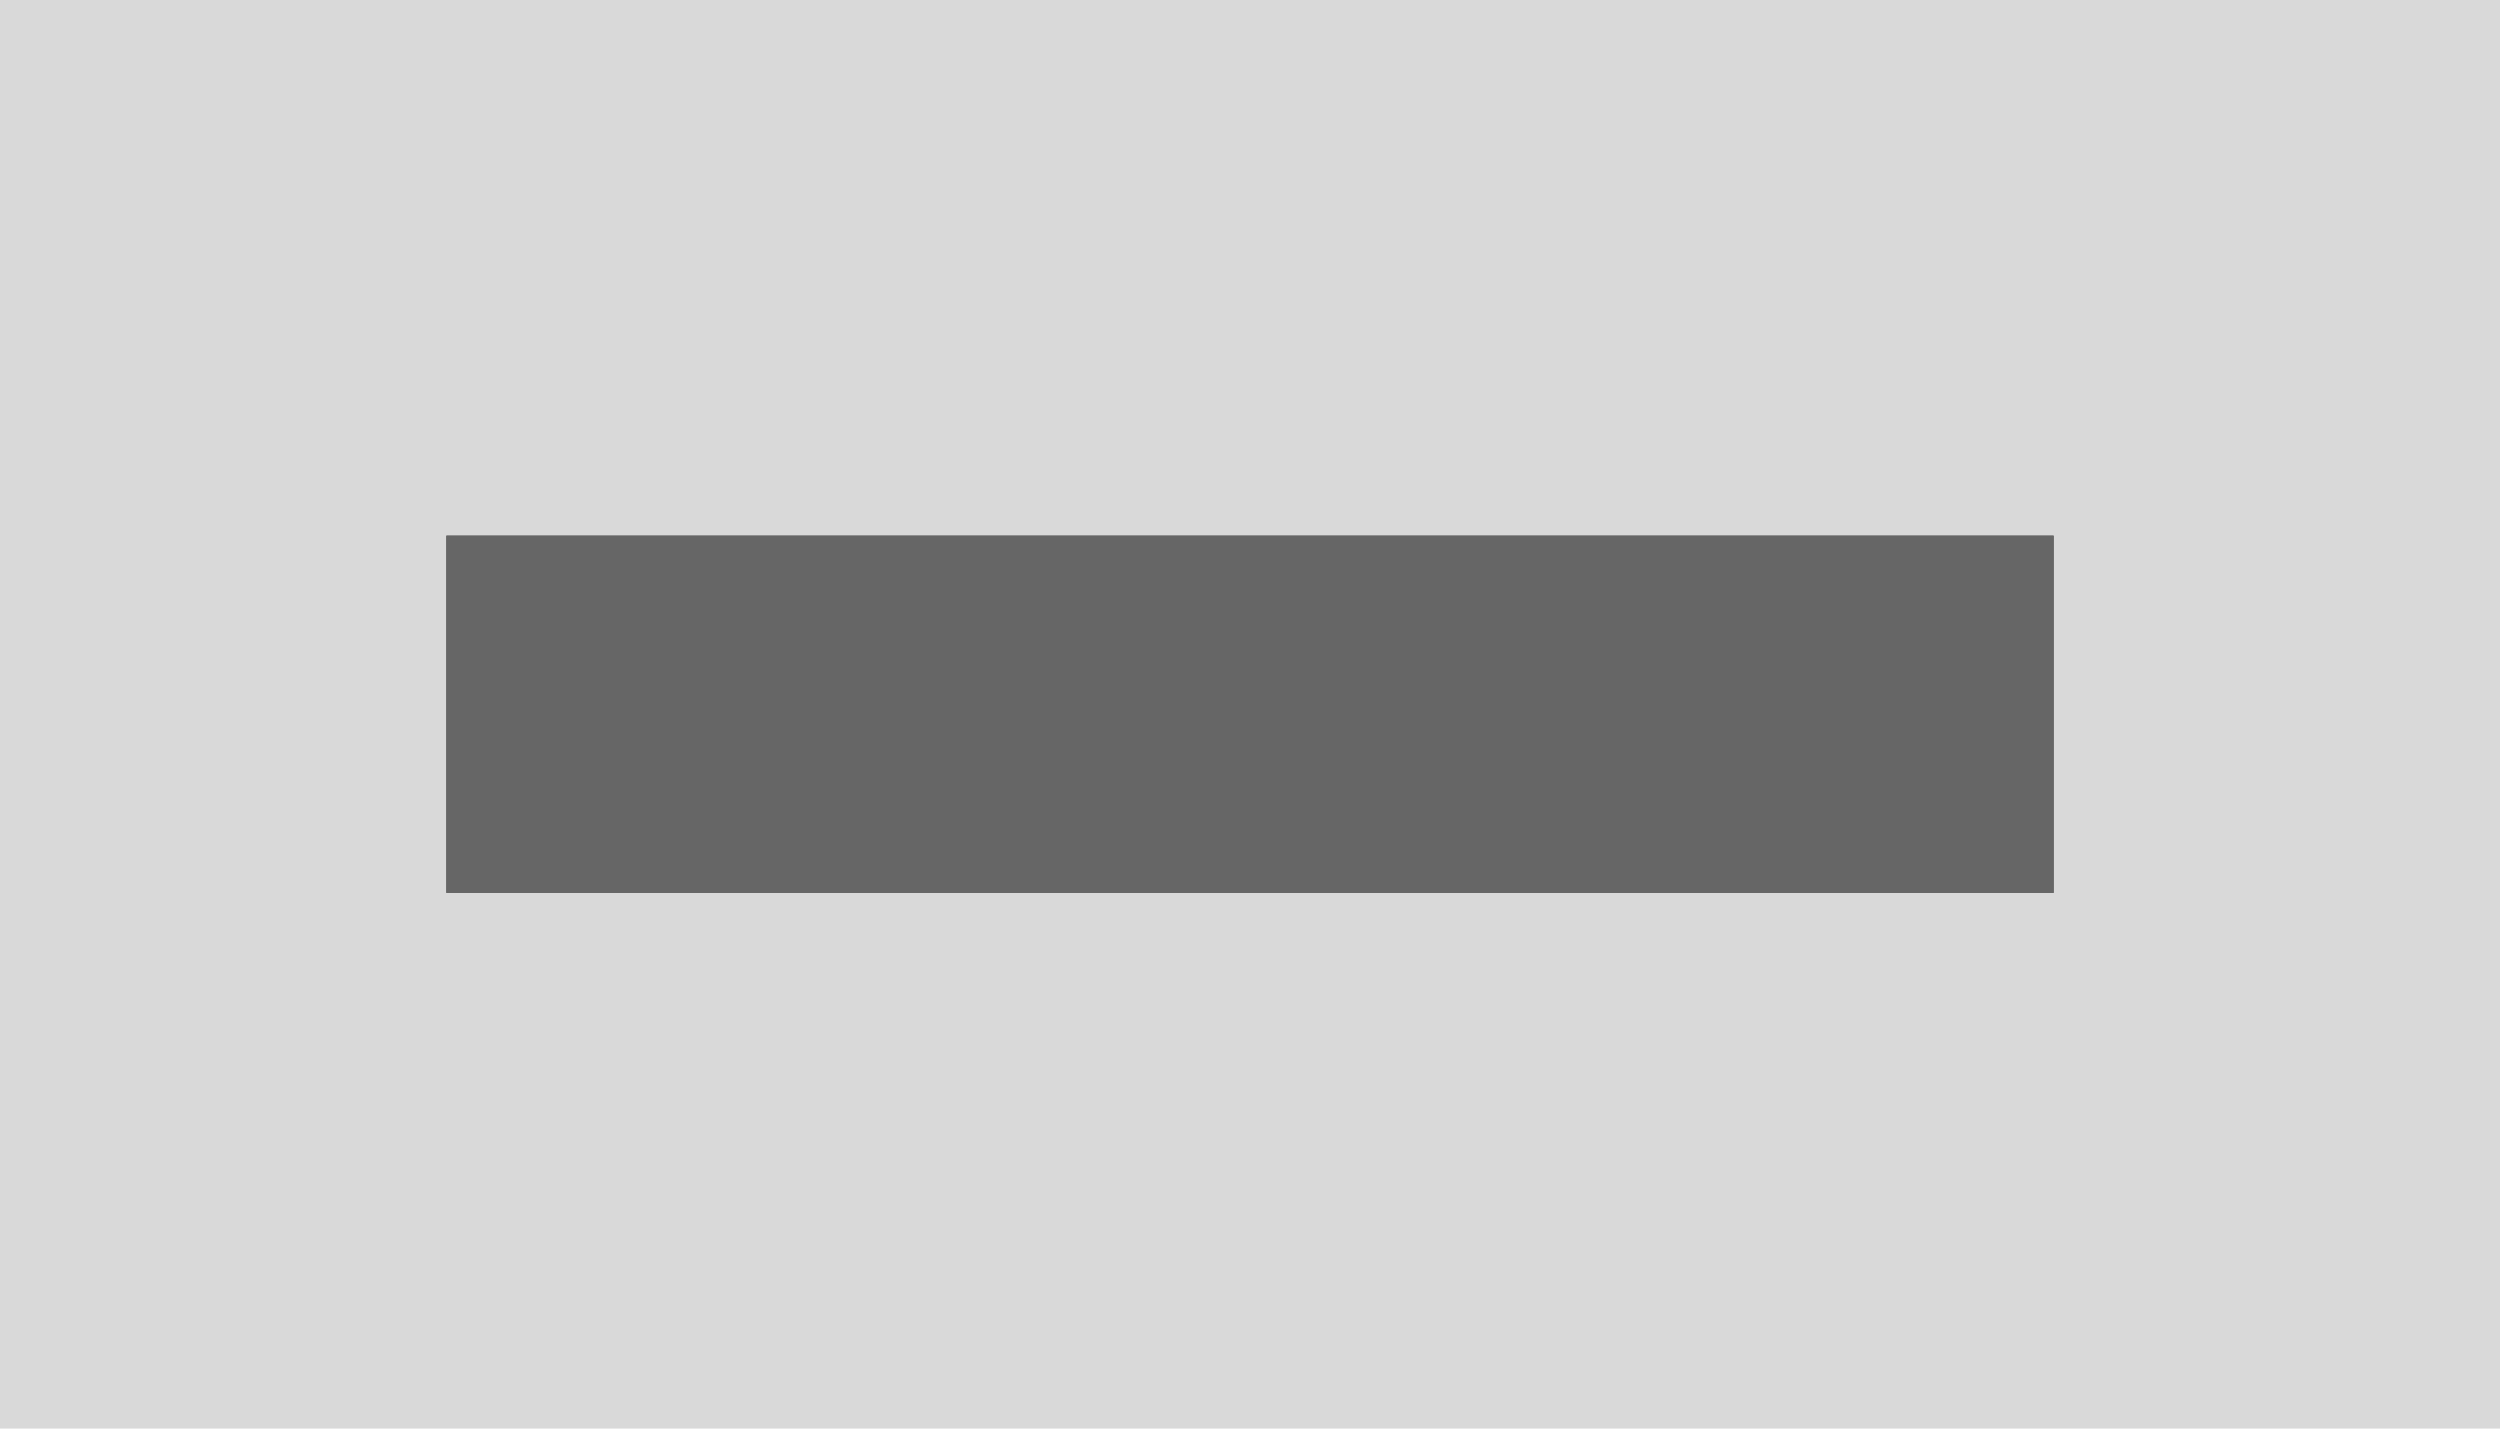
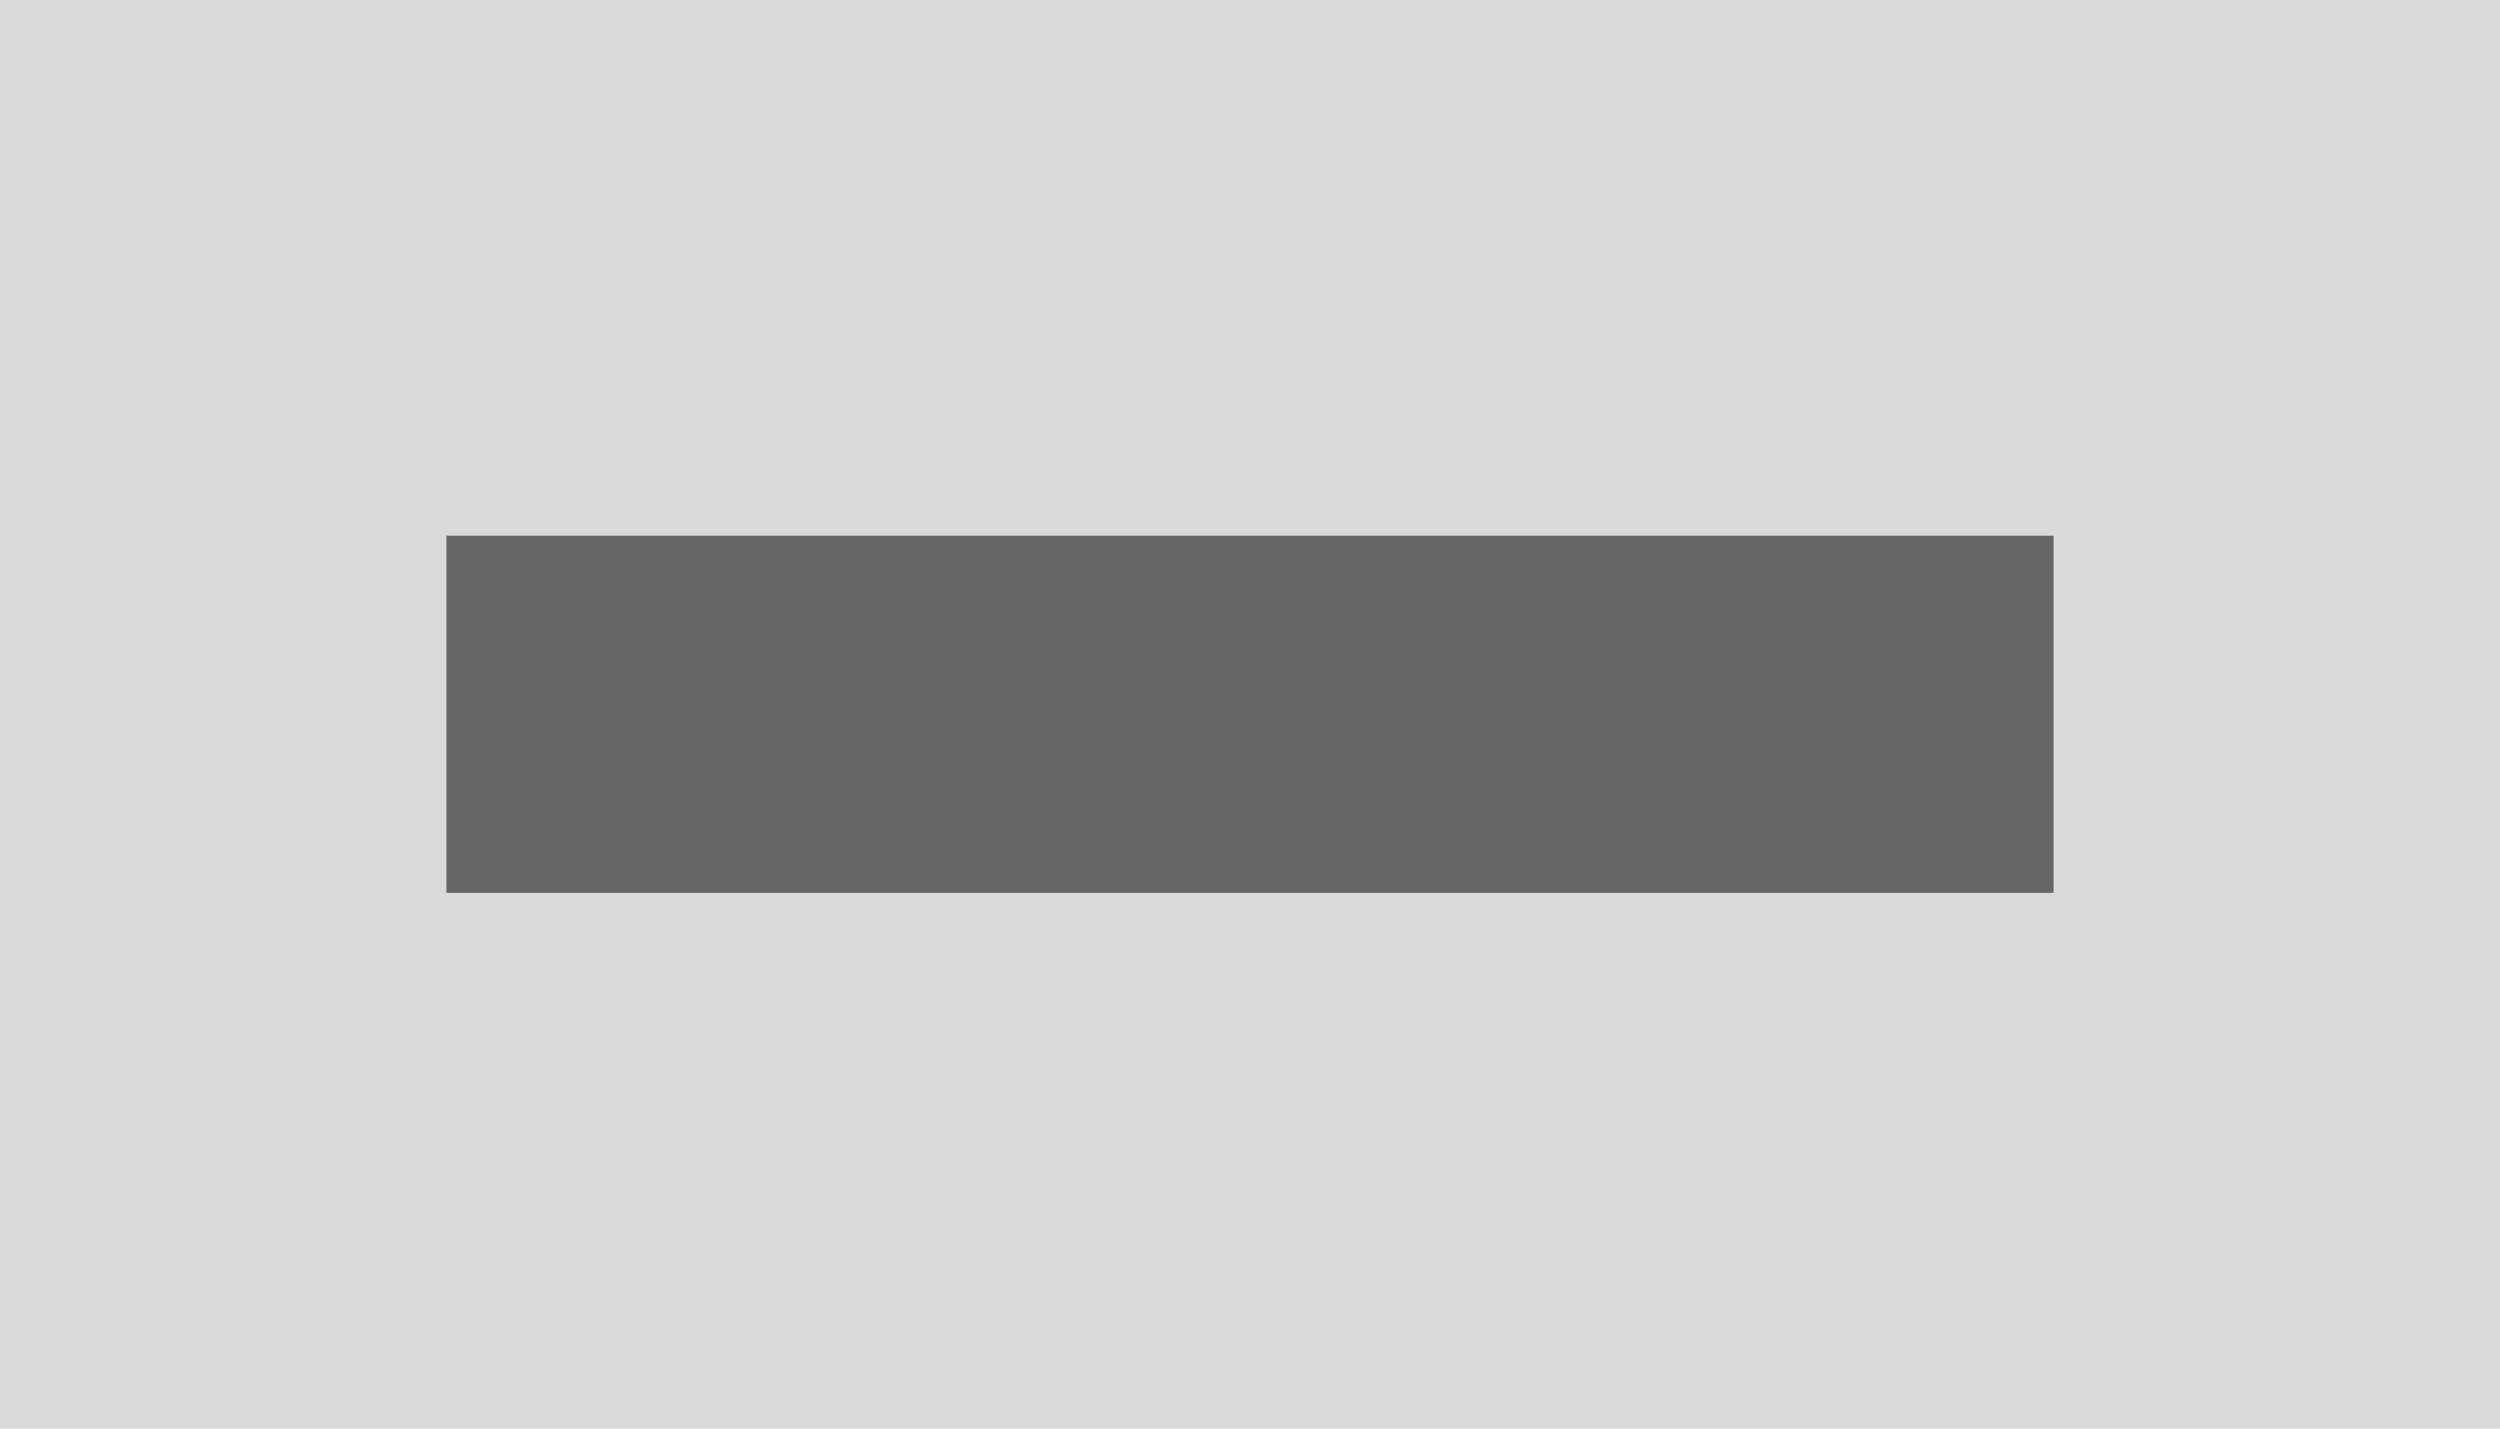
<svg xmlns="http://www.w3.org/2000/svg" width="140" height="80" viewBox="0 0 140 80">
  <g transform="translate(-1 -1)">
    <rect width="140" height="80" transform="translate(1 1)" fill="#d9d9d9" />
    <rect width="90" height="20" transform="translate(26 31)" fill="#666" />
-     <rect width="90" height="20" transform="translate(26 31)" fill="#666" />
-     <rect width="90" height="20" transform="translate(26 31)" fill="#666" />
  </g>
</svg>
